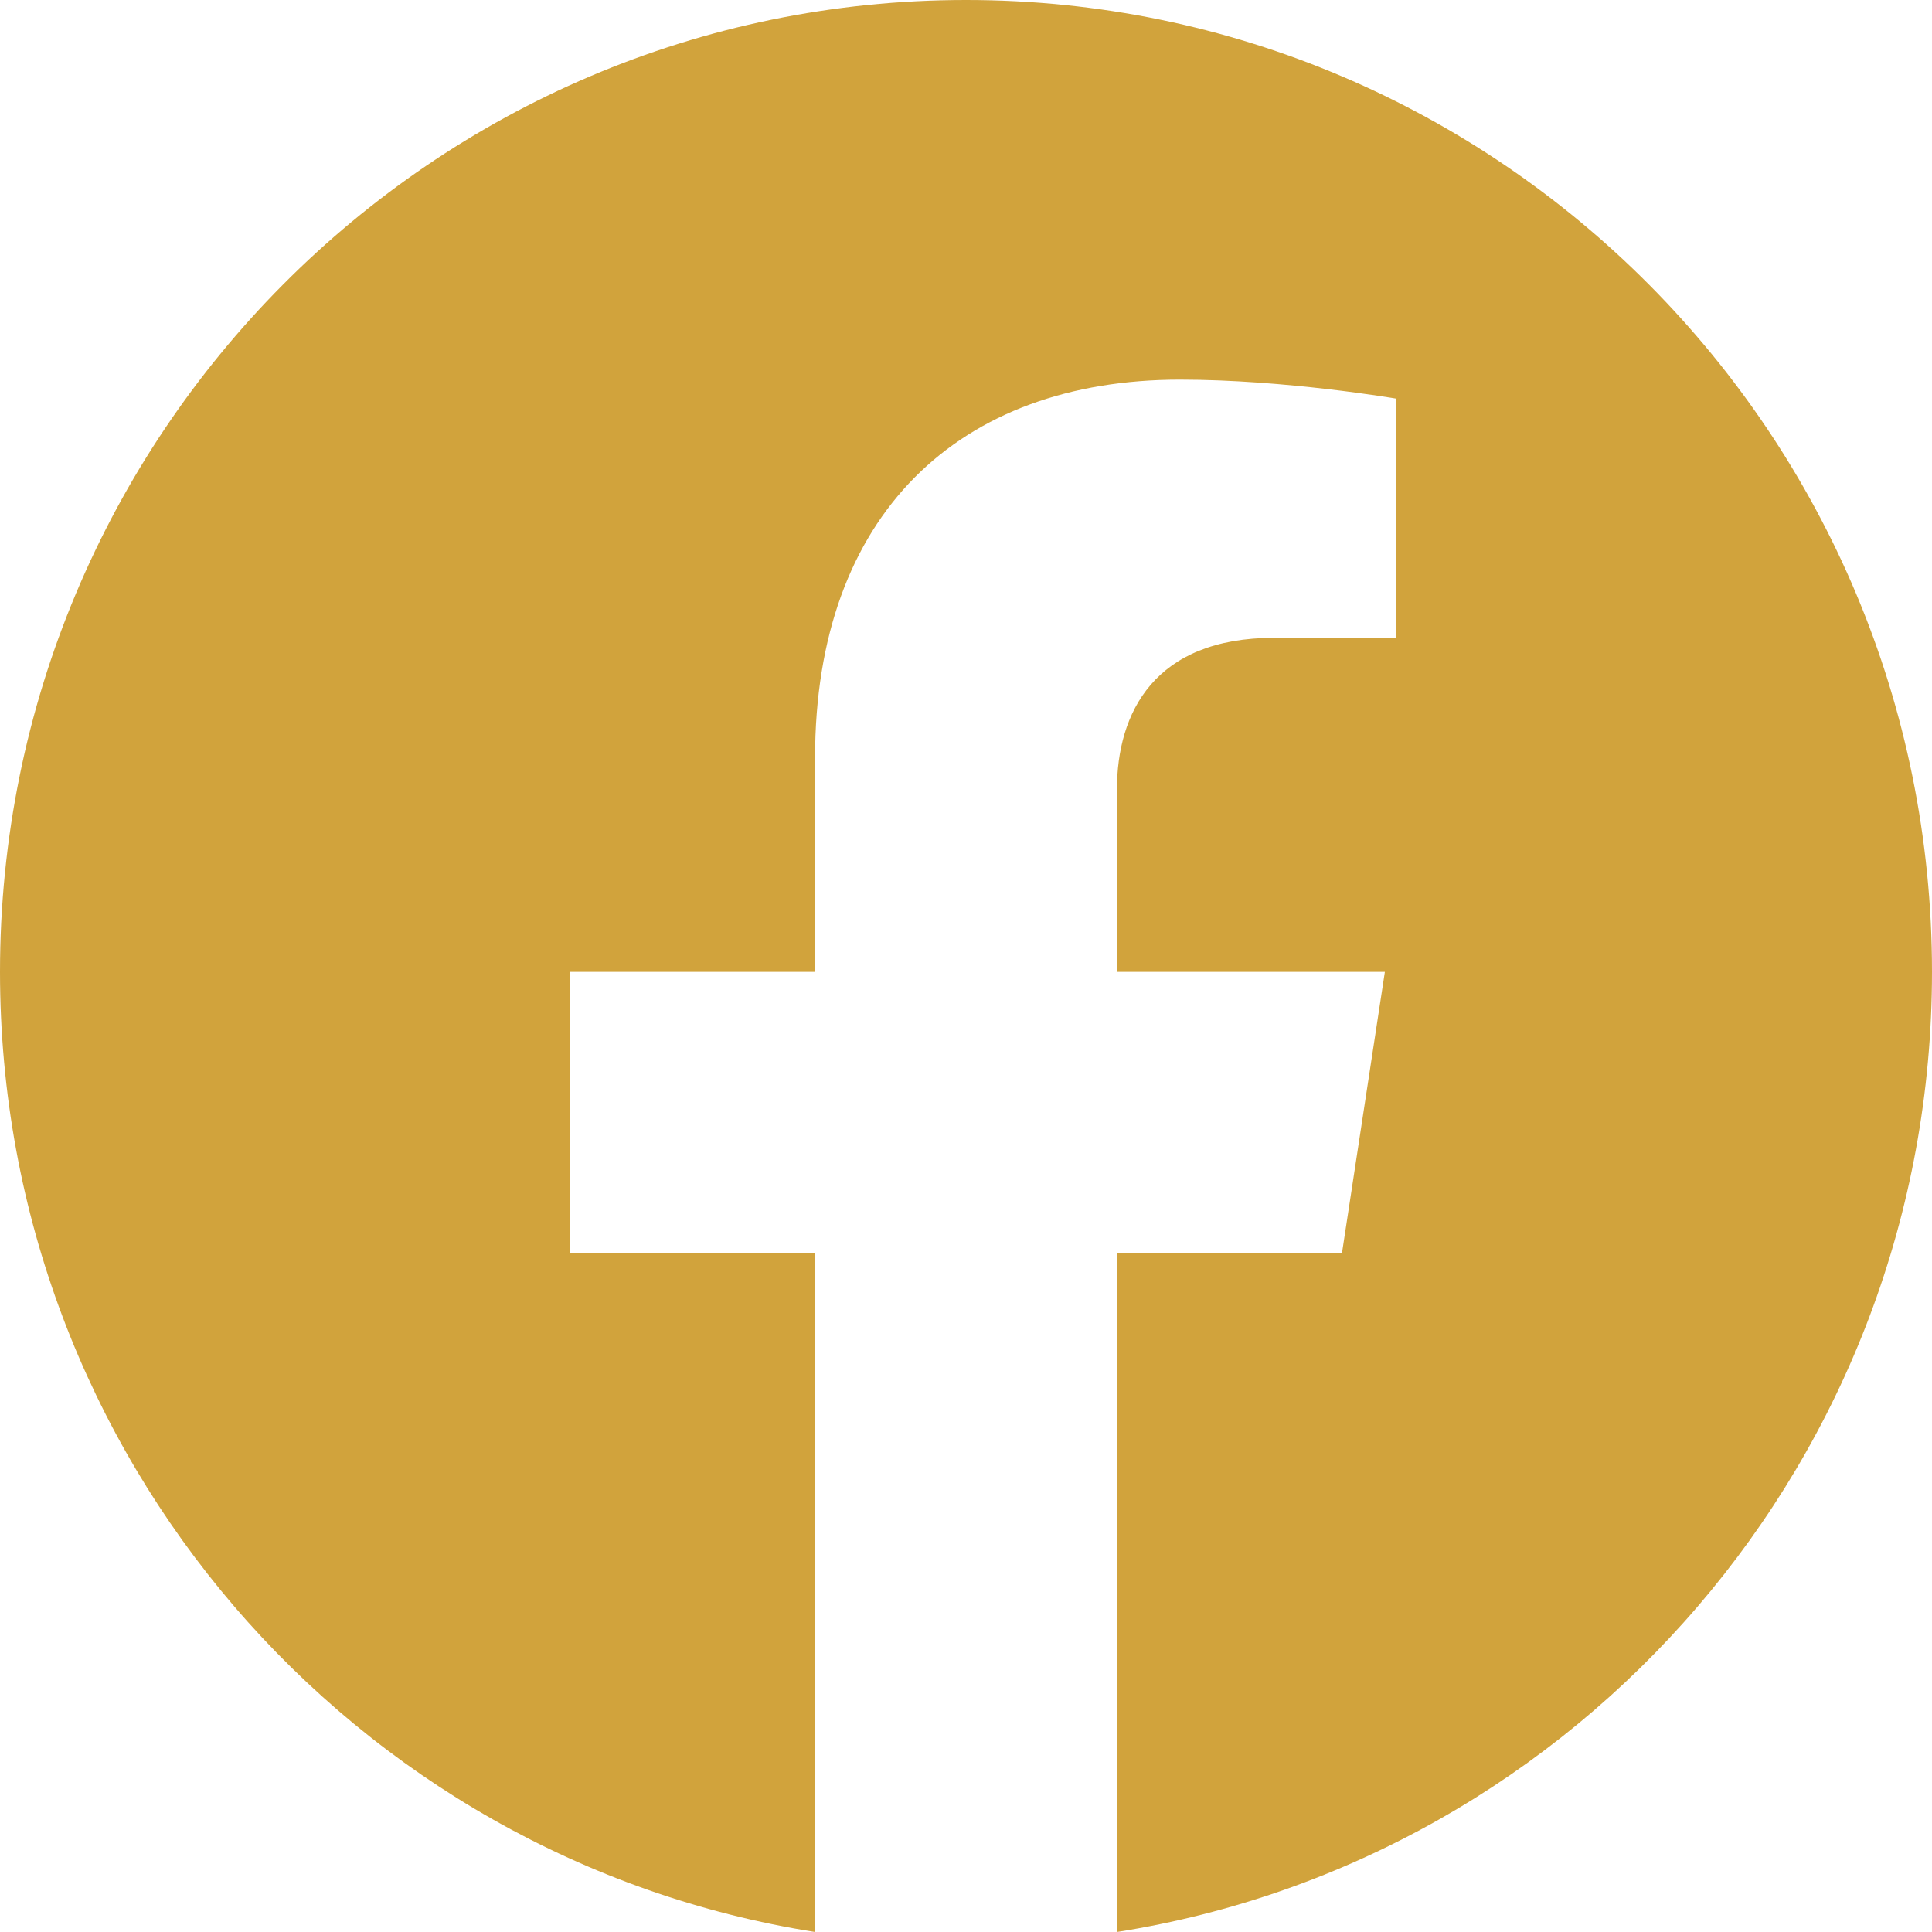
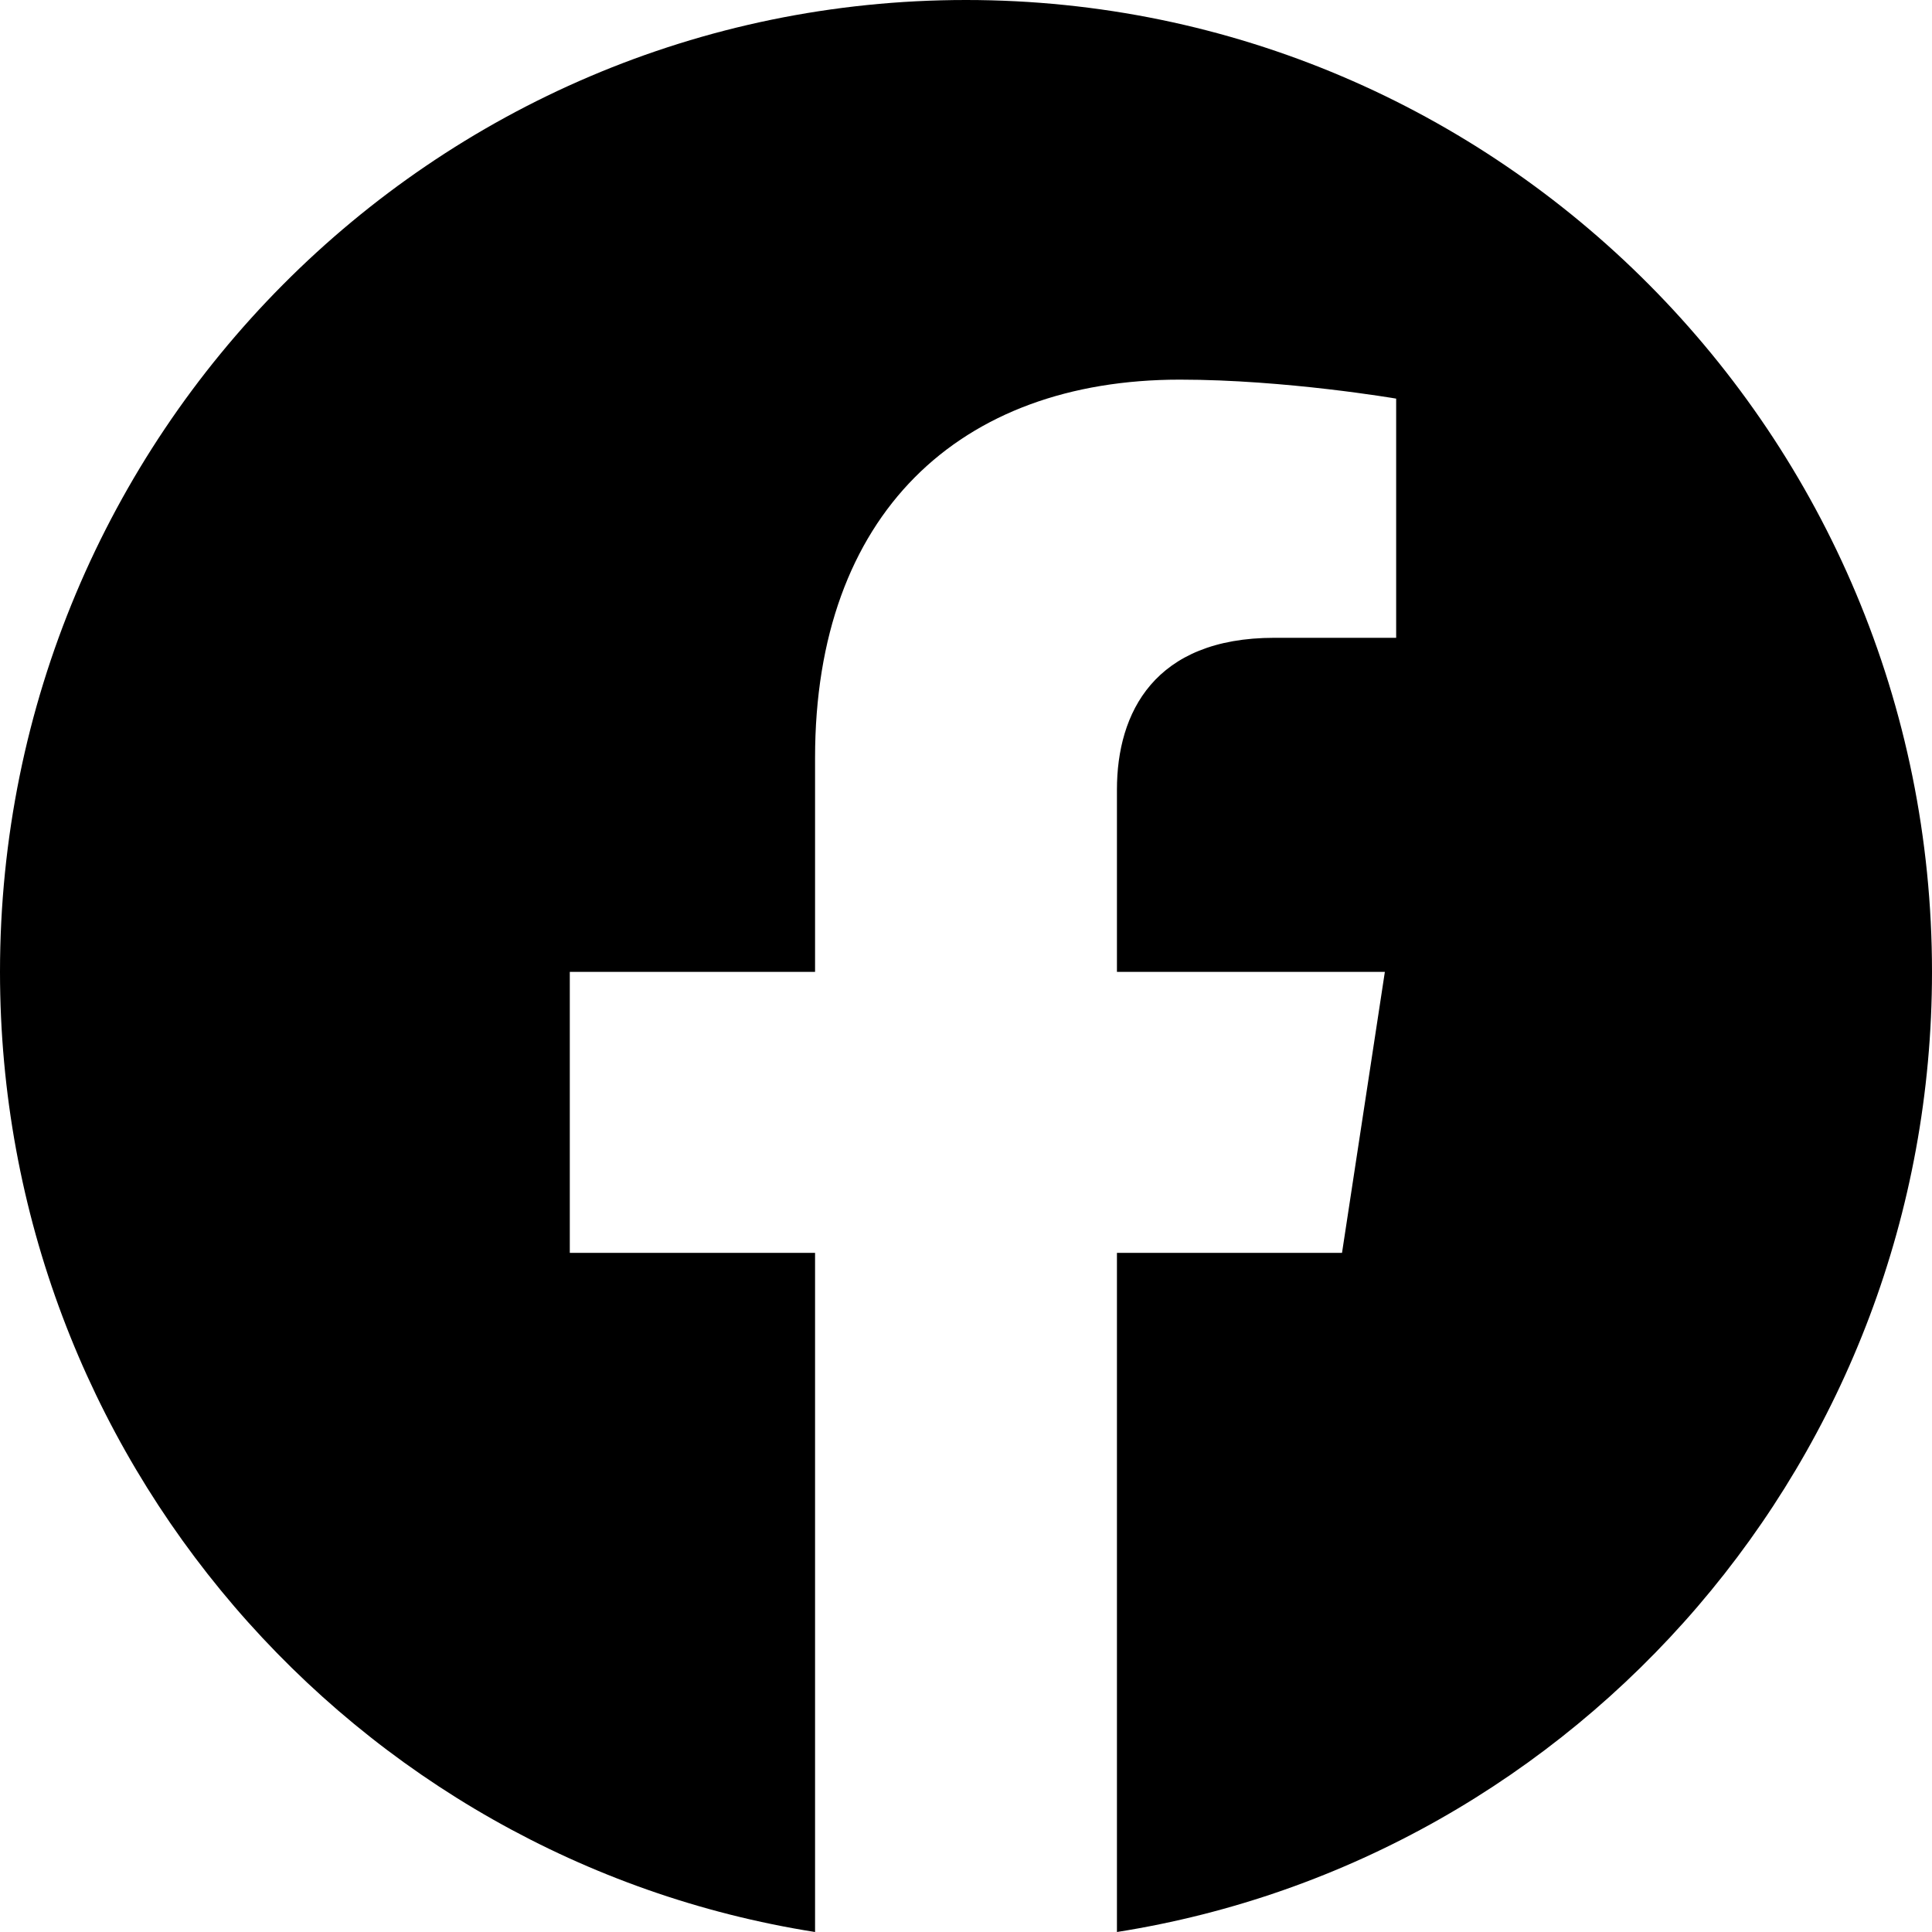
<svg xmlns="http://www.w3.org/2000/svg" width="40" height="40" viewBox="0 0 40 40" fill="none">
-   <path d="M40 20.122C40 9.009 31.046 0 20 0C8.954 0 0 9.009 0 20.122C0 30.166 7.314 38.49 16.875 40V25.939H11.797V20.122H16.875V15.689C16.875 10.646 19.861 7.86 24.429 7.86C26.617 7.86 28.906 8.253 28.906 8.253V13.205H26.384C23.9 13.205 23.125 14.756 23.125 16.348V20.122H28.672L27.785 25.939H23.125V40C32.686 38.49 40 30.166 40 20.122Z" fill="#D1A33C" />
+   <path d="M40 20.122C40 9.009 31.046 0 20 0C8.954 0 0 9.009 0 20.122C0 30.166 7.314 38.49 16.875 40V25.939H11.797V20.122H16.875V15.689C16.875 10.646 19.861 7.86 24.429 7.86C26.617 7.86 28.906 8.253 28.906 8.253V13.205H26.384C23.9 13.205 23.125 14.756 23.125 16.348V20.122H28.672L27.785 25.939H23.125V40C32.686 38.49 40 30.166 40 20.122Z" fill="#000000" />
</svg>
